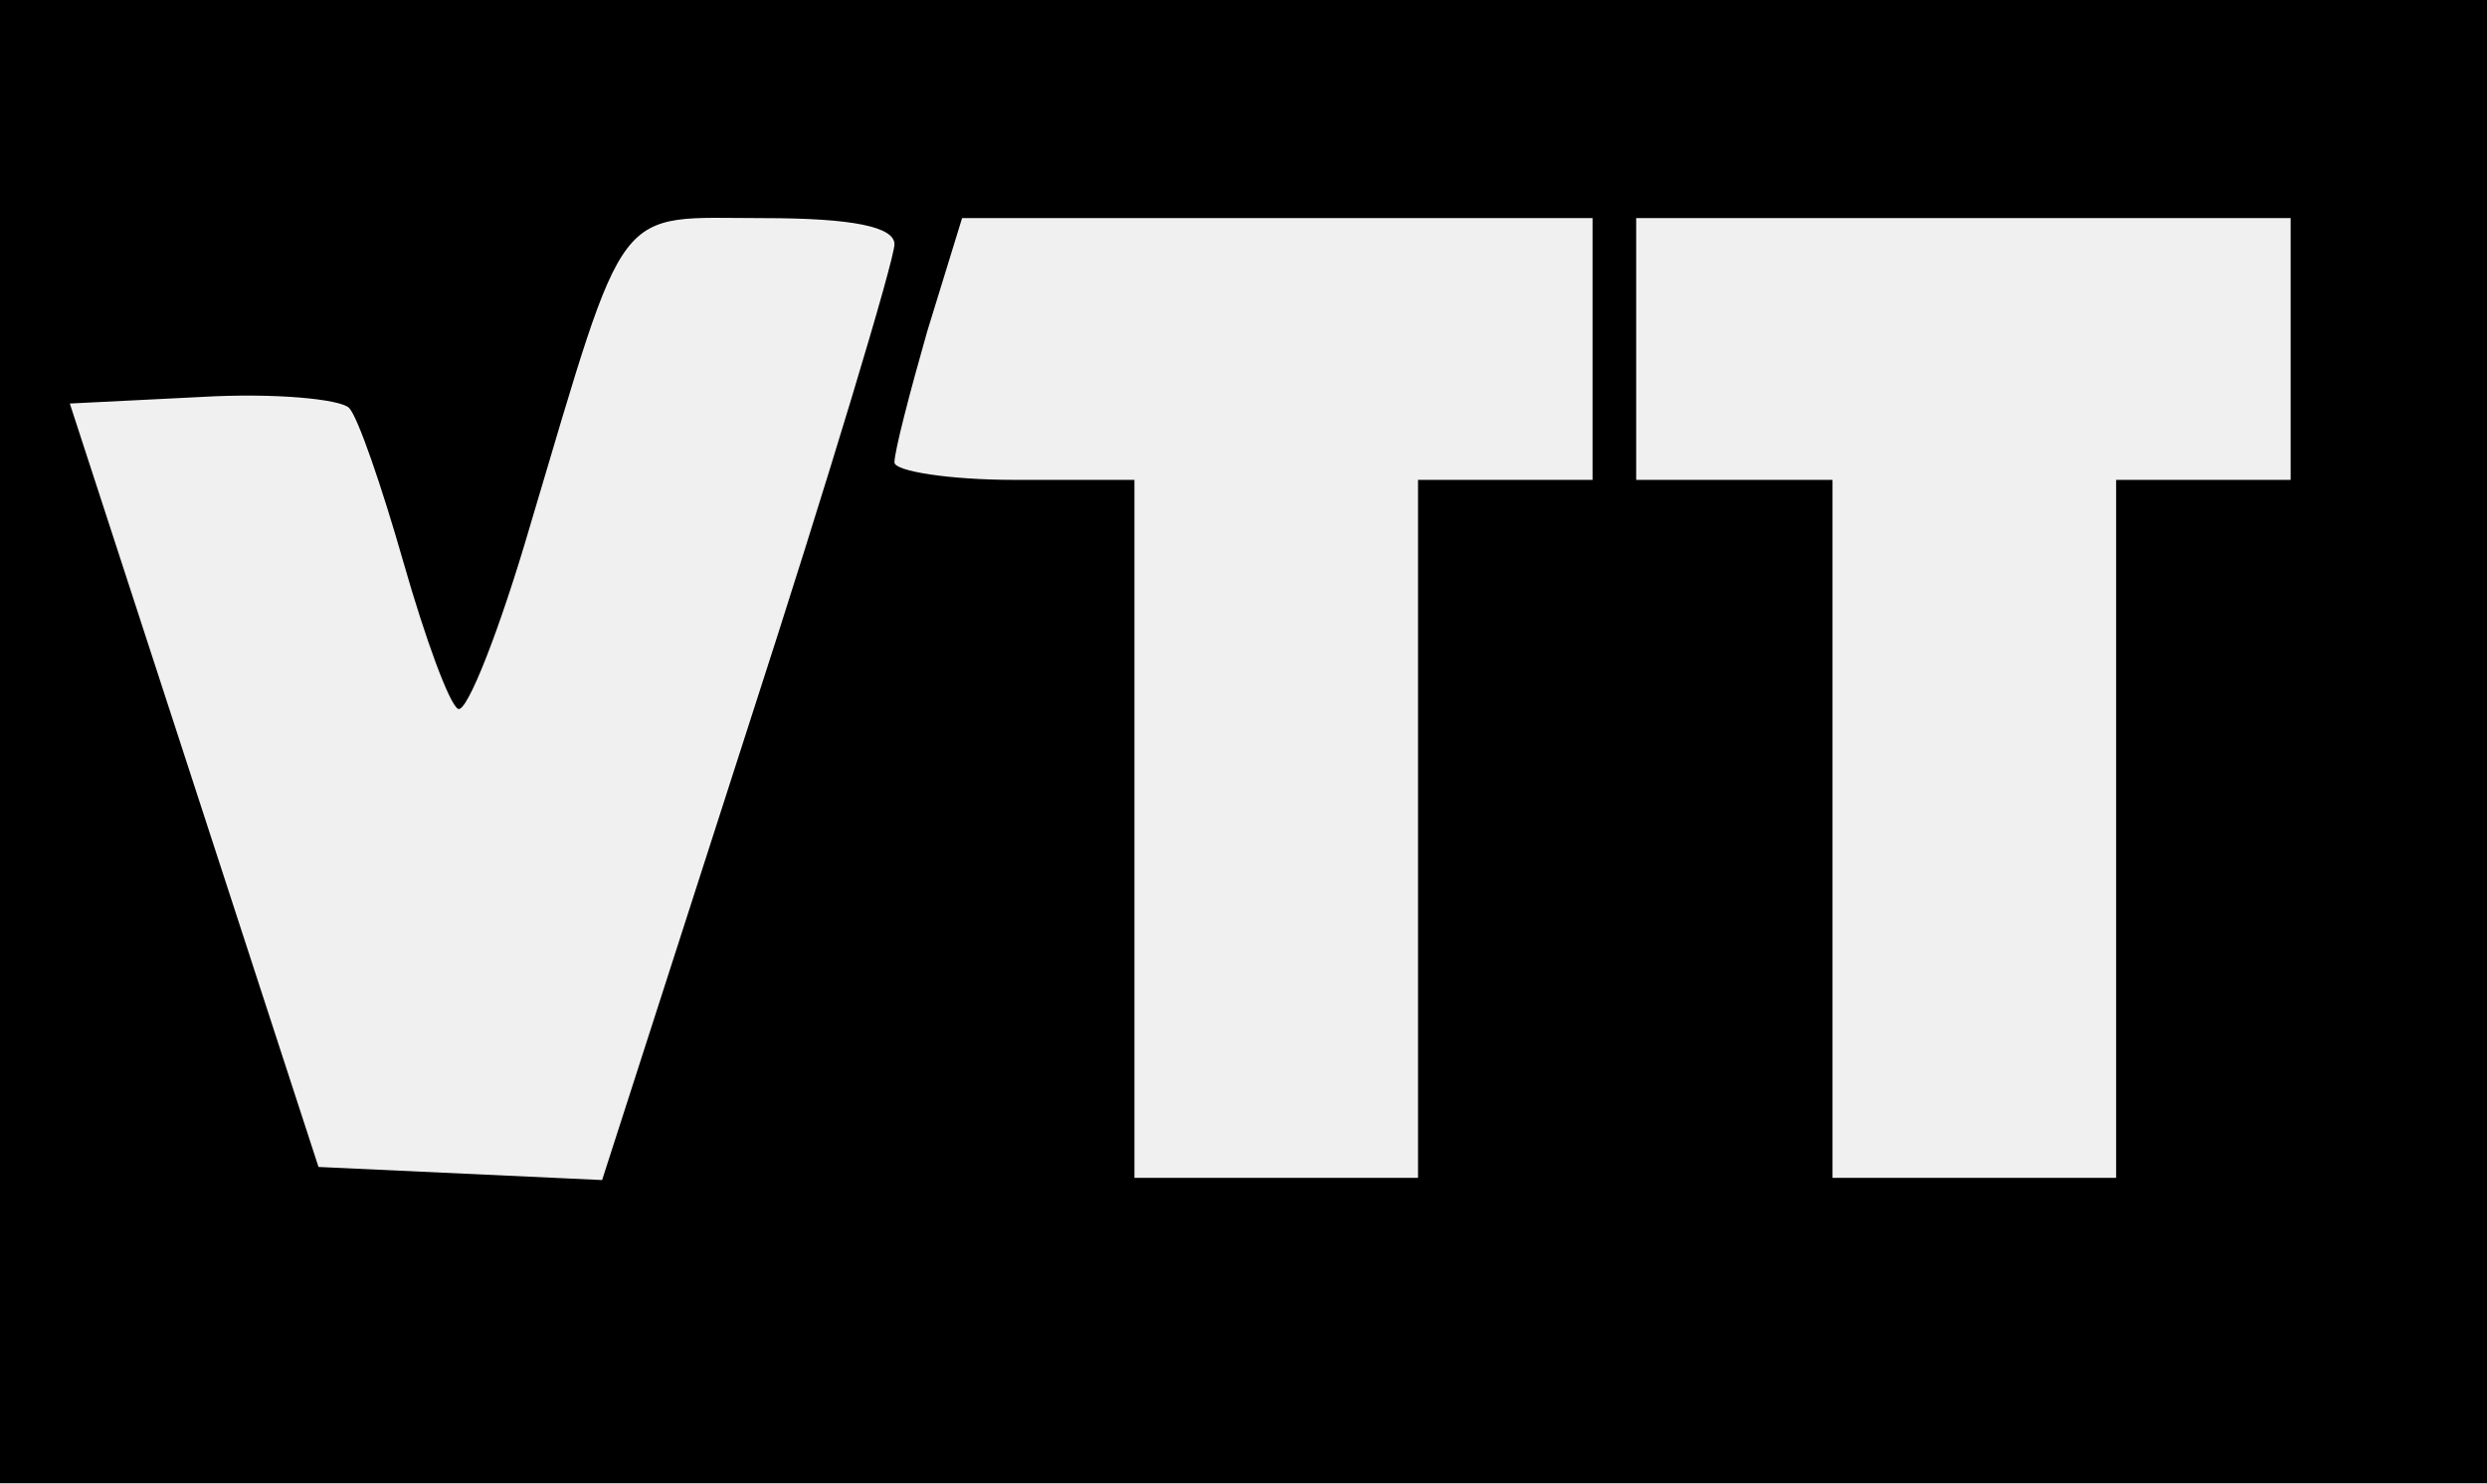
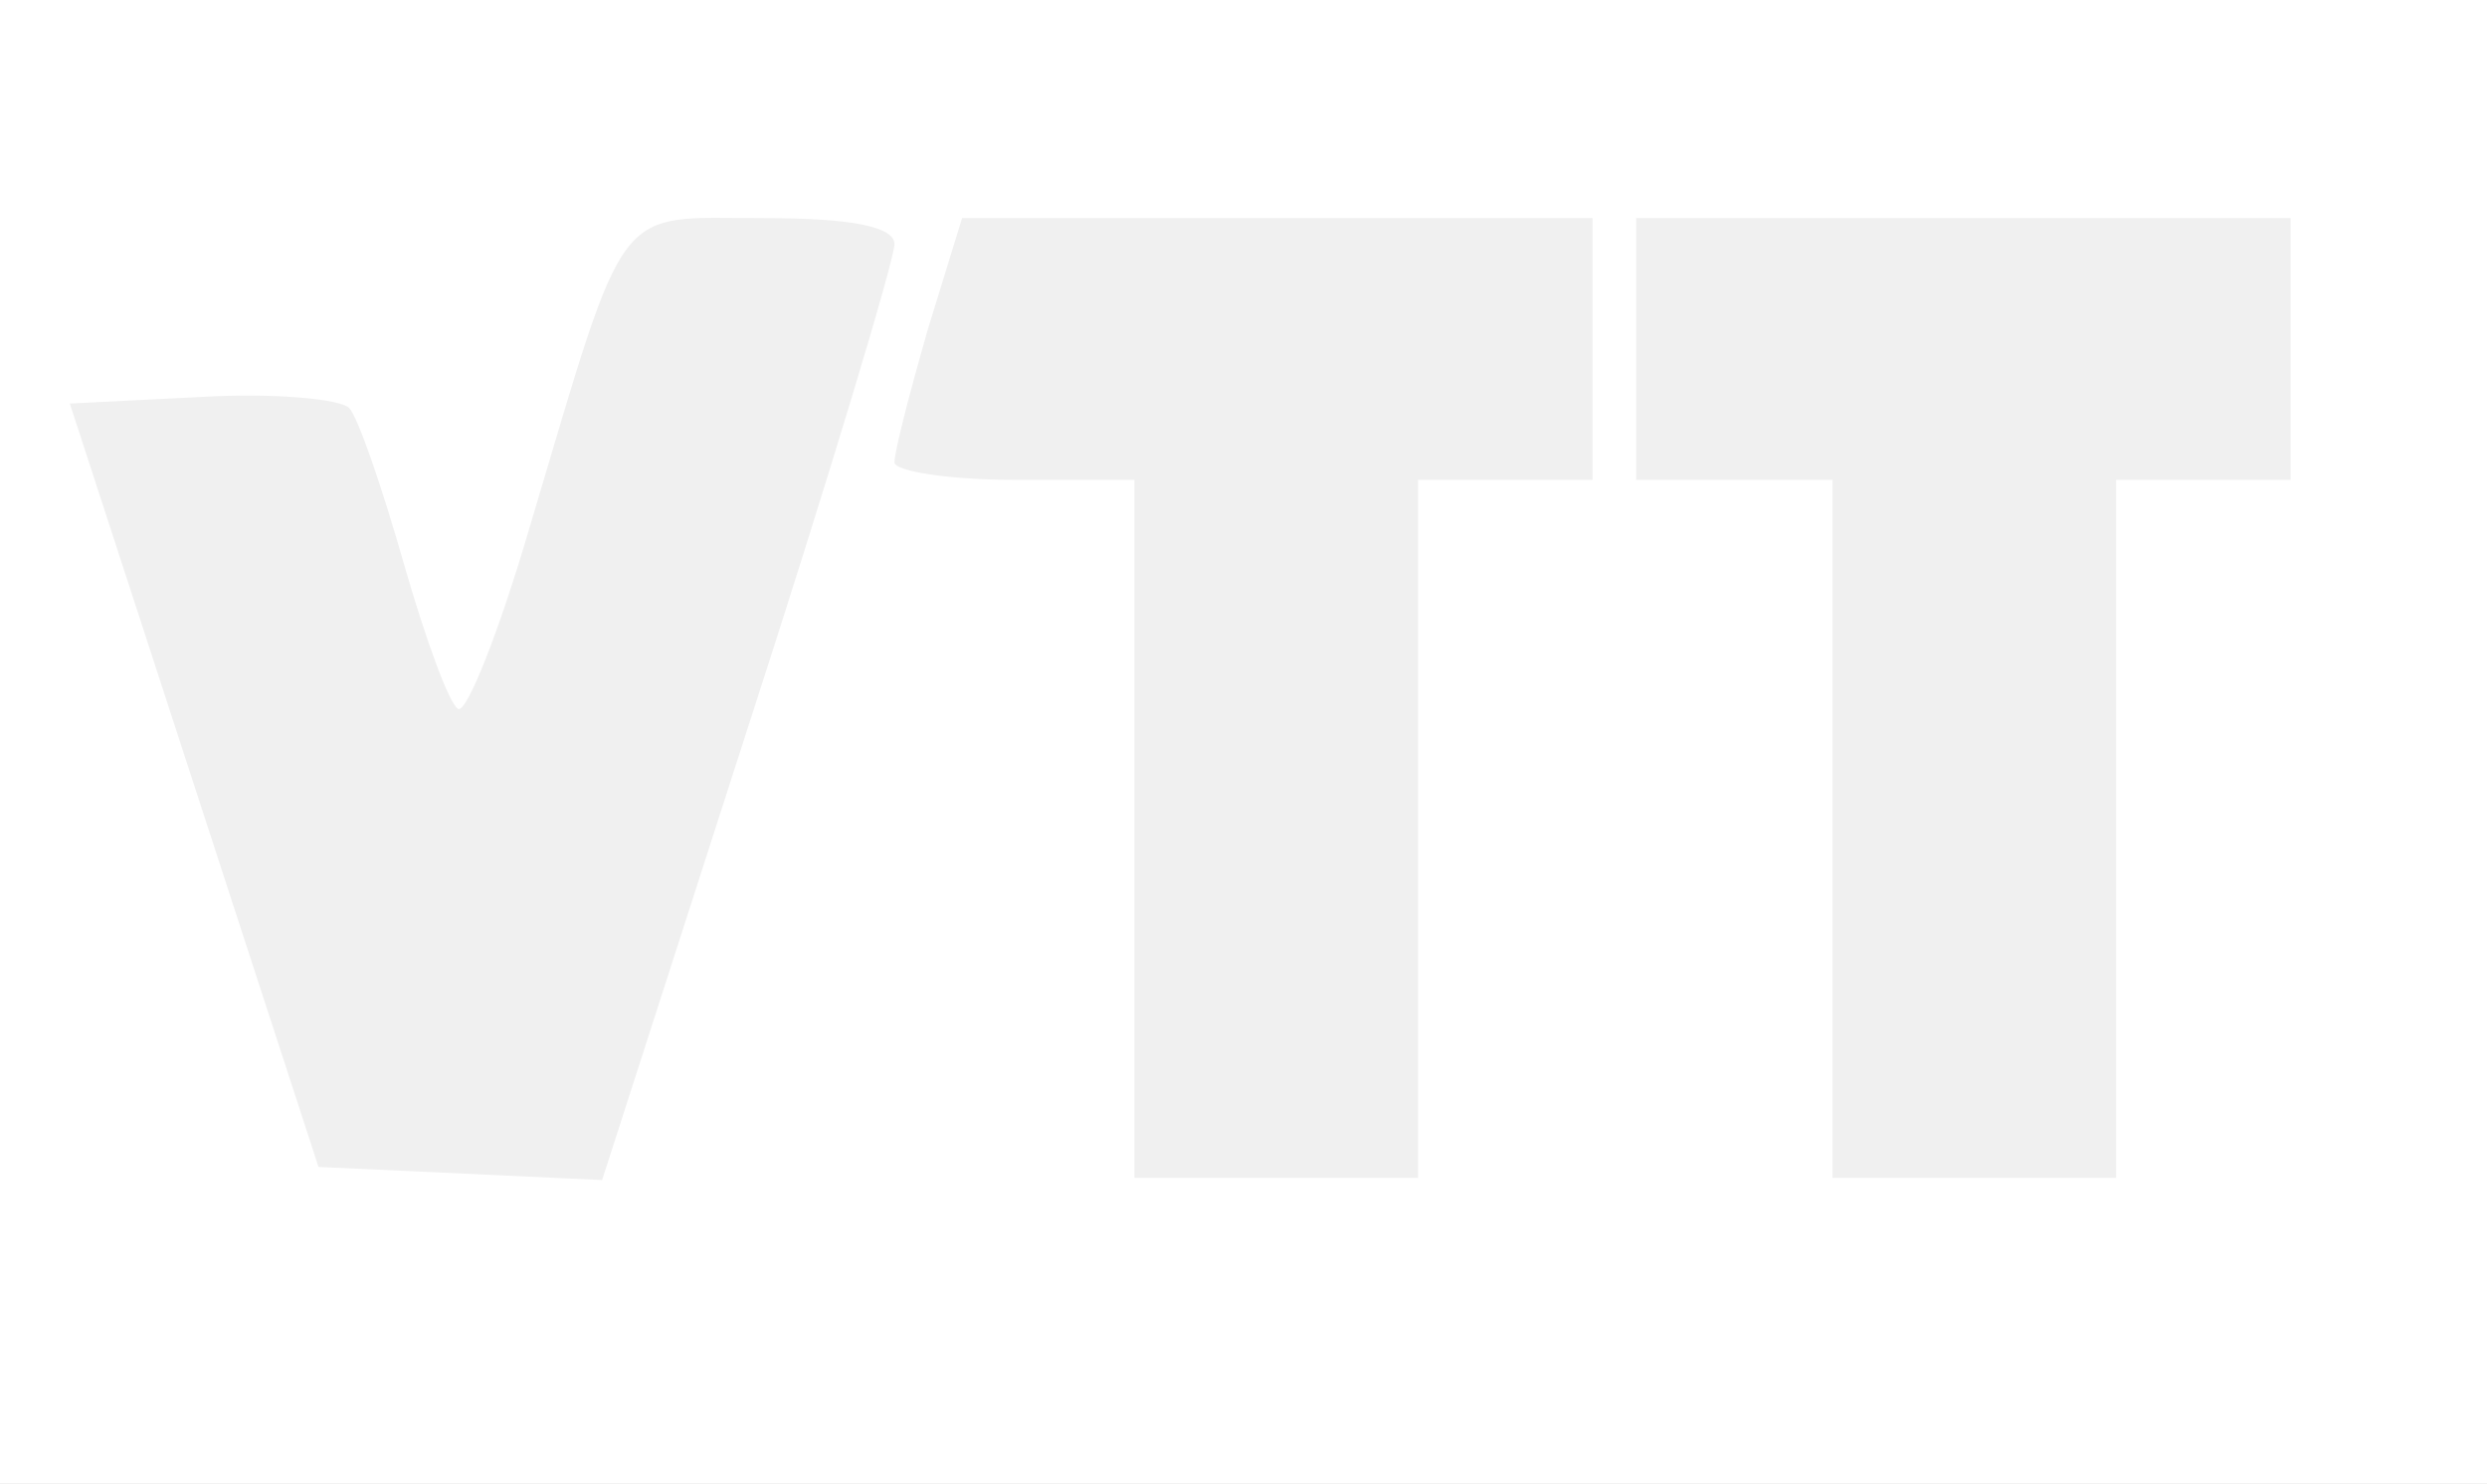
<svg xmlns="http://www.w3.org/2000/svg" version="1.0" width="114pt" height="68pt" viewBox="0 0 114 68" preserveAspectRatio="xMidYMid meet">
-   <g transform="translate(0,68) scale(0.1,-0.1)" fill="#000000" stroke="none">
+   <g transform="translate(0,68) scale(0.1,-0.1)" fill="#fff" stroke="none">
    <path d="M0 340 l0 -340 570 0 570 0 0 340 0 340 -570 0 -570 0 0 -340z m410 228 c0 -7 -30 -107 -67 -221 l-67 -208 -65 3 -65 3 -57 175 -57 175 60 3 c34 2 64 -1 68 -5 4 -4 15 -36 25 -71 10 -35 21 -65 25 -67 4 -2 19 36 33 84 45 151 38 141 107 141 41 0 60 -4 60 -12z m320 -48 l0 -60 -40 0 -40 0 0 -160 0 -160 -65 0 -65 0 0 160 0 160 -55 0 c-30 0 -55 4 -55 8 0 5 7 32 15 60 l16 52 144 0 145 0 0 -60z m320 0 l0 -60 -40 0 -40 0 0 -160 0 -160 -65 0 -65 0 0 160 0 160 -45 0 -45 0 0 60 0 60 150 0 150 0 0 -60z" />
  </g>
</svg>
